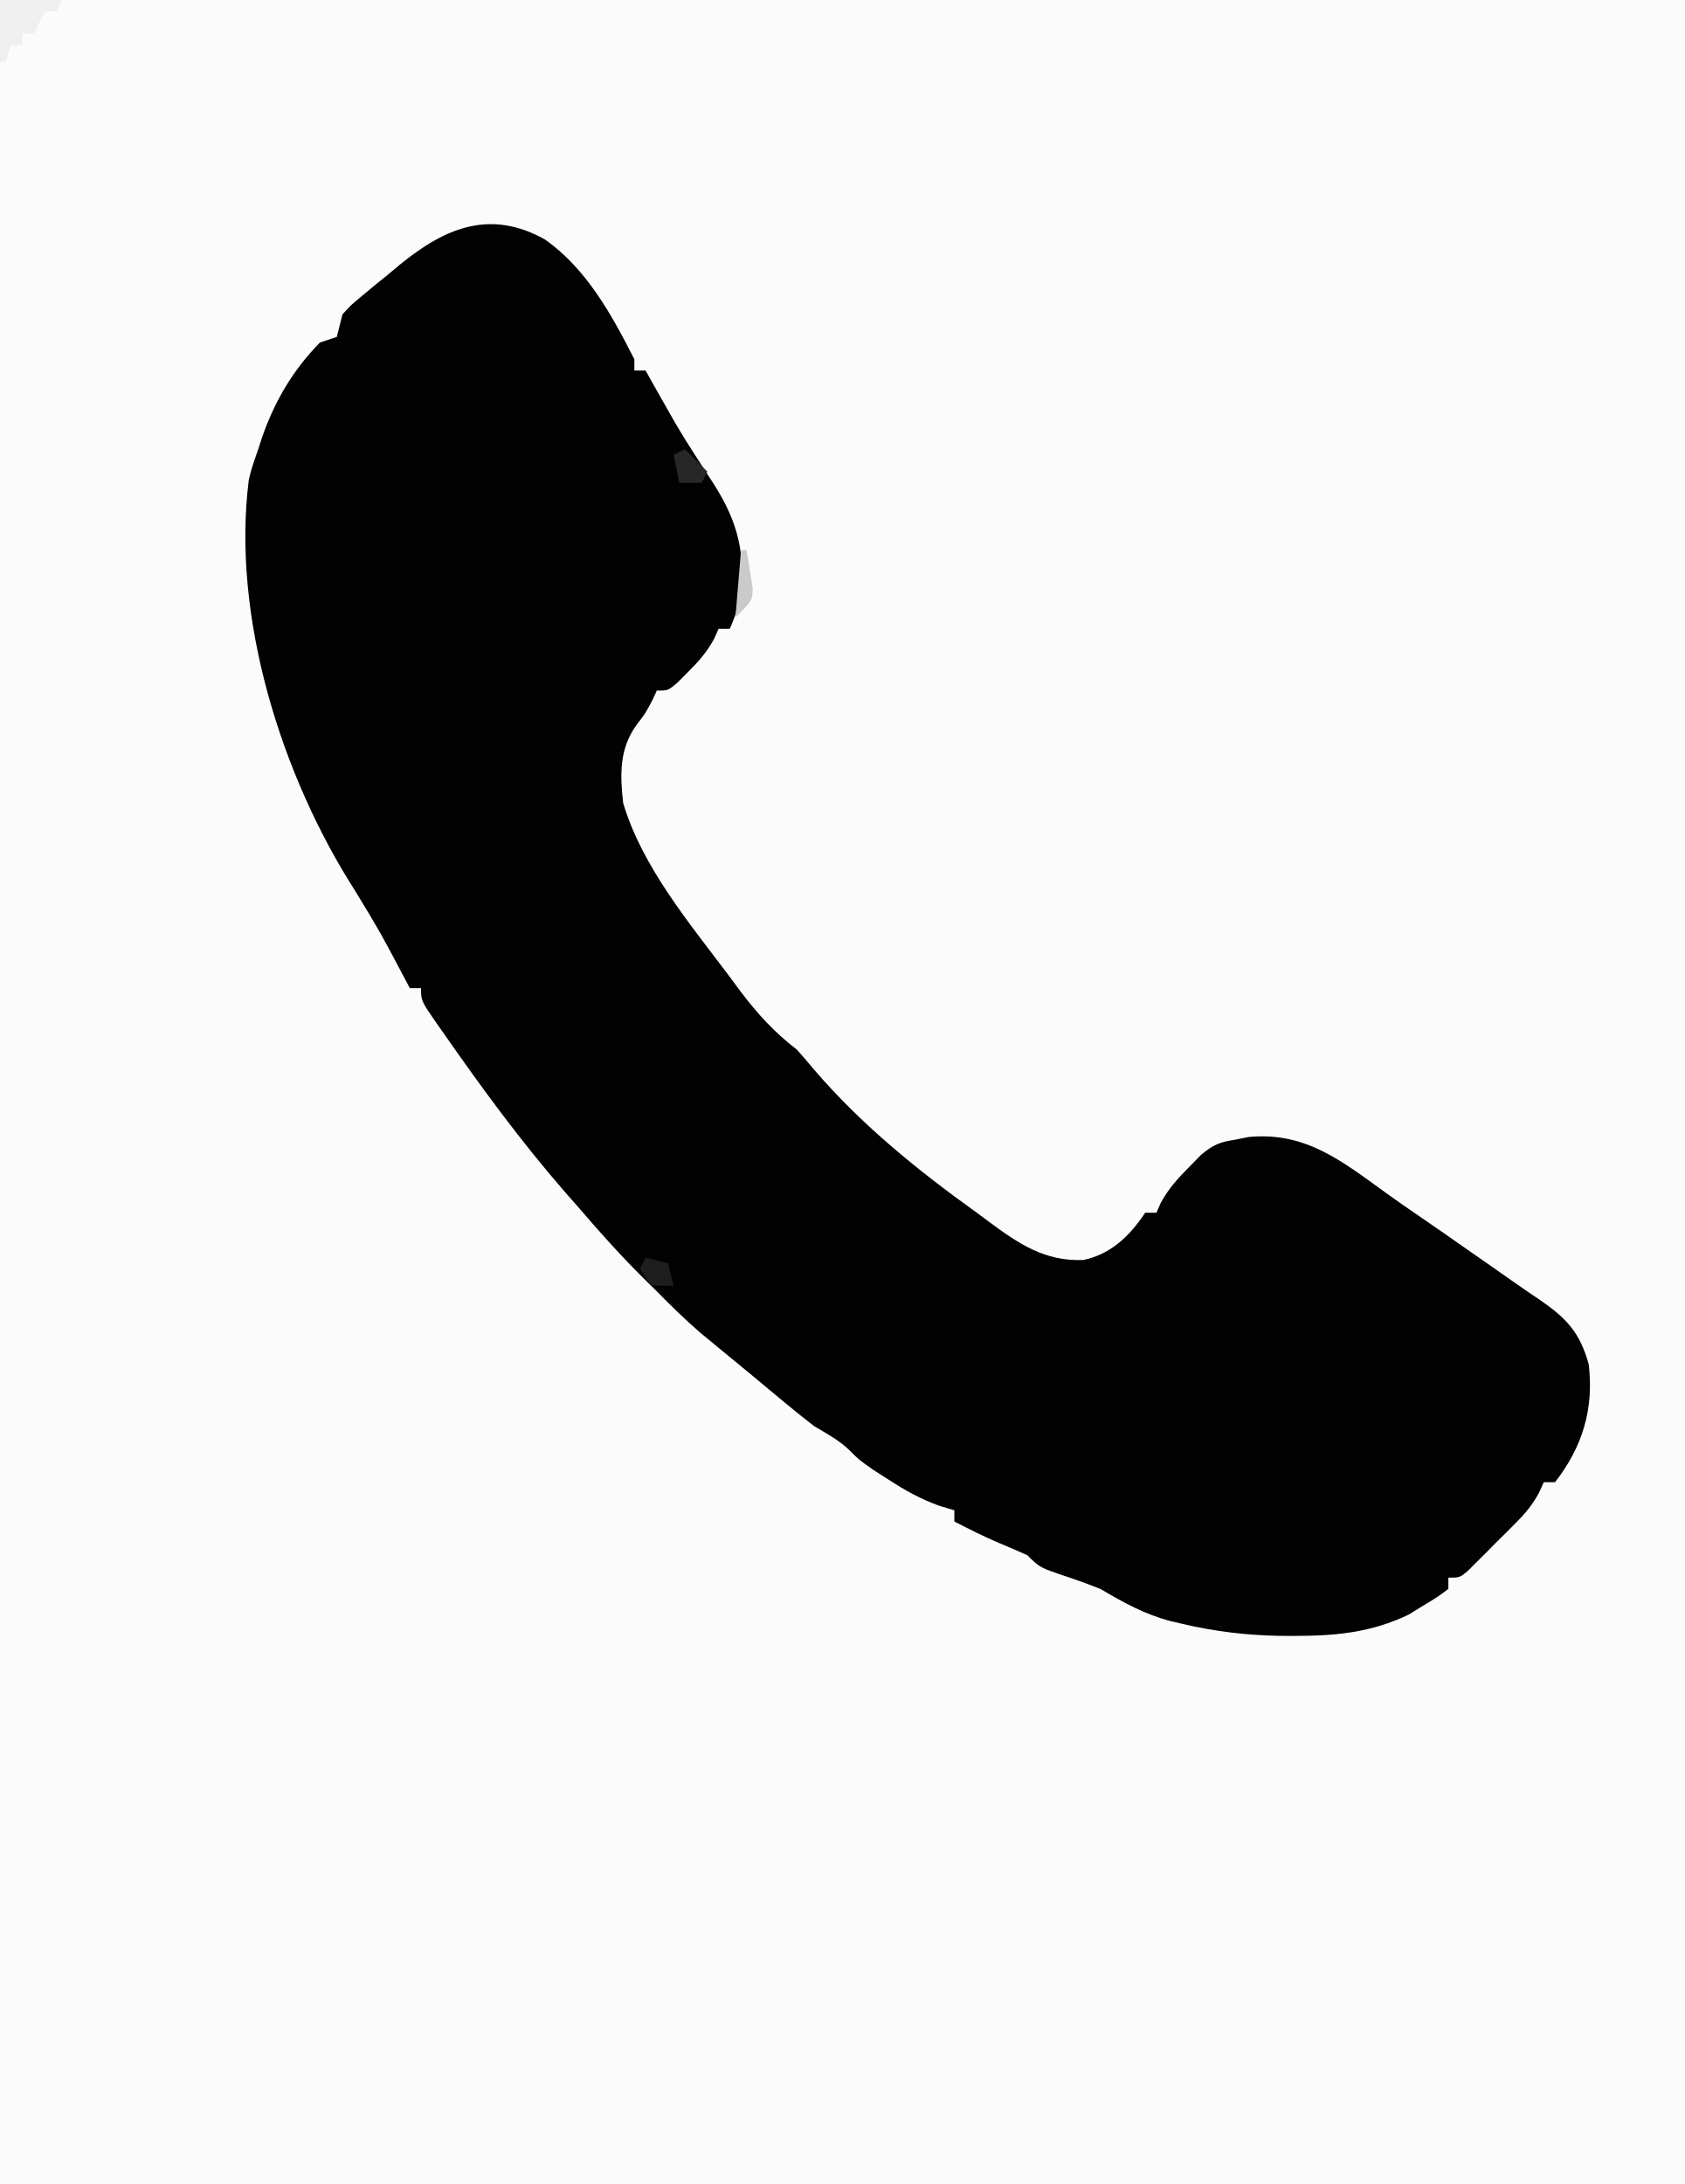
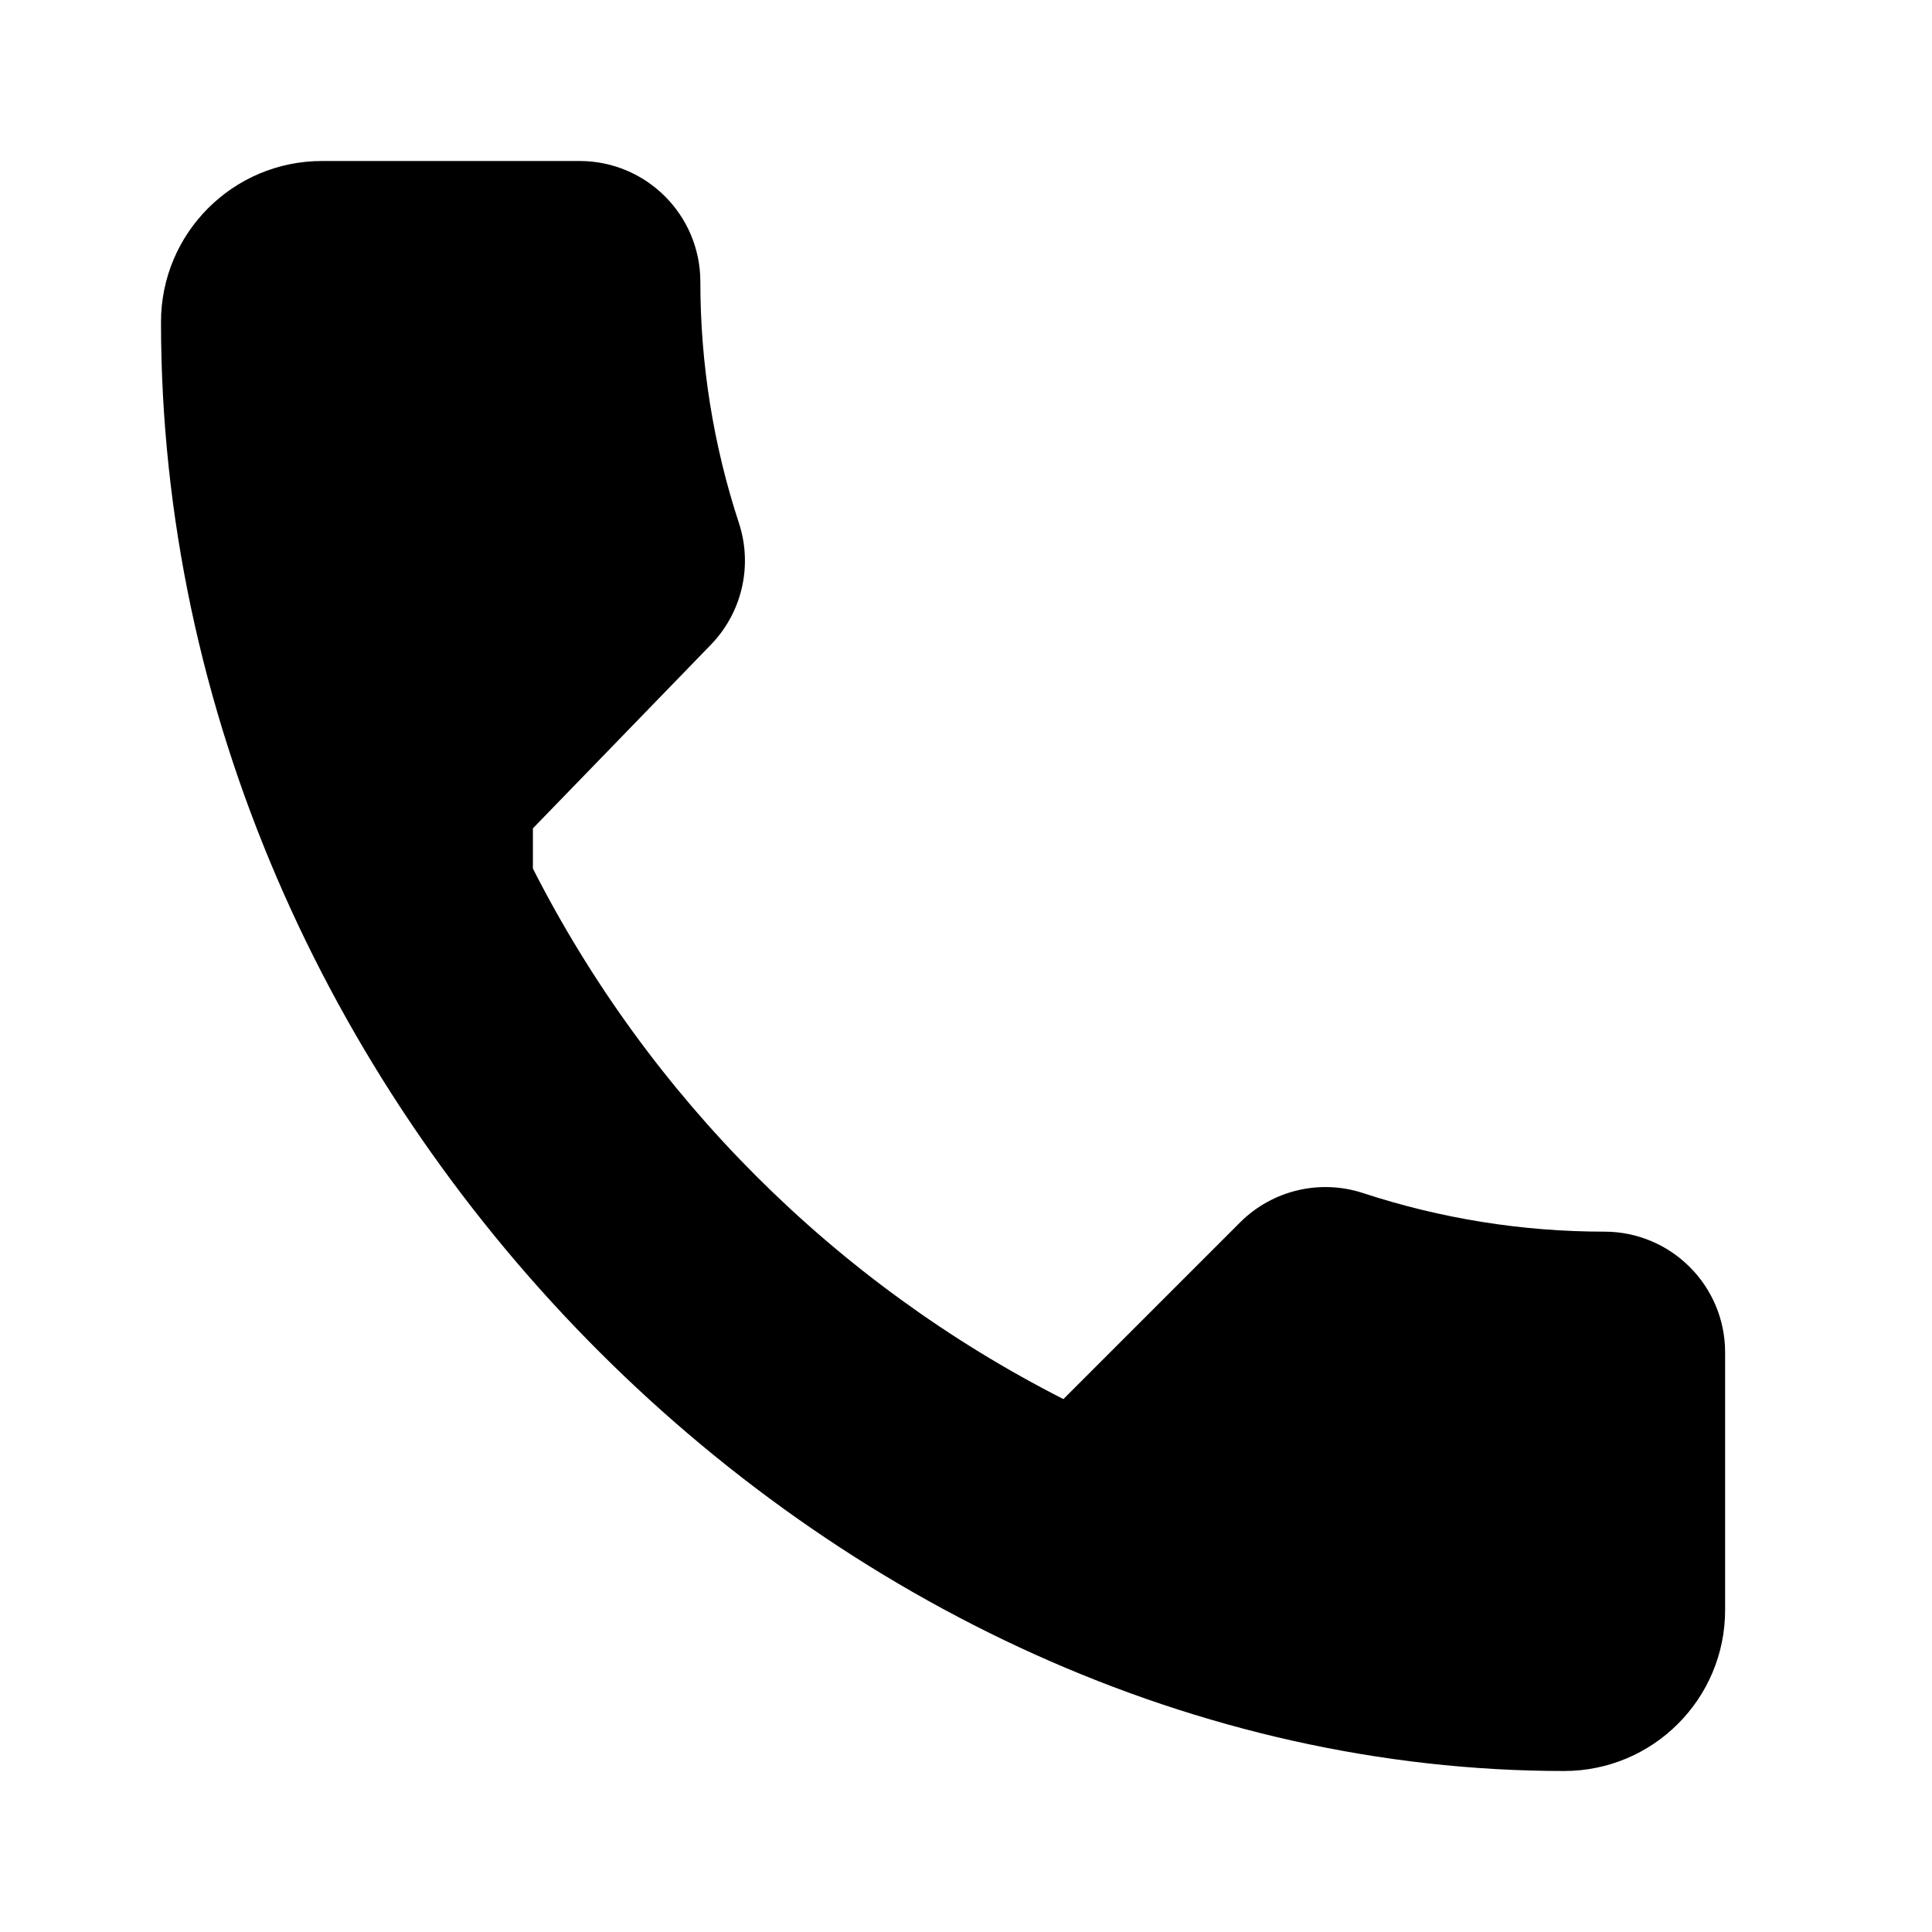
- <svg xmlns="http://www.w3.org/2000/svg" version="1.1" width="300" height="389">
-   <path d="M0 0 C99 0 198 0 300 0 C300 128.37 300 256.74 300 389 C201 389 102 389 0 389 C0 260.63 0 132.26 0 0 Z " fill="#FBFBFB" transform="translate(0,0)" />
-   <path d="M0 0 C7.388 5.15 11.984 13.495 15.973 21.375 C15.973 22.035 15.973 22.695 15.973 23.375 C16.633 23.375 17.293 23.375 17.973 23.375 C18.481 24.281 18.988 25.187 19.512 26.121 C24.156 34.365 24.156 34.365 29.285 42.312 C33.985 49.28 35.812 54.999 34.973 63.375 C33.973 67 33.973 67 32.973 69.375 C32.313 69.375 31.653 69.375 30.973 69.375 C30.586 70.249 30.586 70.249 30.191 71.141 C28.874 73.555 27.422 75.192 25.473 77.125 C24.864 77.739 24.256 78.352 23.629 78.984 C21.973 80.375 21.973 80.375 19.973 80.375 C19.705 80.953 19.436 81.53 19.16 82.125 C17.973 84.375 17.973 84.375 16.41 86.438 C13.281 90.655 13.412 95.349 13.973 100.375 C17.339 111.811 25.941 121.985 32.973 131.375 C33.595 132.217 34.218 133.059 34.859 133.926 C37.957 138.032 40.894 141.214 44.973 144.375 C45.991 145.526 46.988 146.695 47.973 147.875 C56.422 157.717 66.462 165.848 76.973 173.375 C77.664 173.889 78.355 174.404 79.066 174.934 C84.429 178.896 89.033 182.053 95.945 181.801 C100.904 180.759 104.248 177.461 106.973 173.375 C107.633 173.375 108.293 173.375 108.973 173.375 C109.223 172.801 109.473 172.228 109.73 171.637 C111.146 169.06 112.777 167.27 114.848 165.188 C115.526 164.493 116.204 163.798 116.902 163.082 C119.087 161.281 120.216 160.787 122.973 160.375 C124.17 160.135 124.17 160.135 125.391 159.891 C135.575 158.914 142.049 164.217 149.926 169.9 C151.799 171.25 153.689 172.564 155.598 173.863 C158.742 176.006 161.859 178.187 164.973 180.375 C165.878 181.003 166.782 181.631 167.715 182.277 C169.376 183.431 171.033 184.592 172.684 185.762 C174.195 186.827 175.721 187.872 177.262 188.895 C181.963 192.134 184.398 194.666 185.973 200.375 C186.925 208.273 184.885 215.081 179.973 221.375 C179.313 221.375 178.653 221.375 177.973 221.375 C177.57 222.265 177.57 222.265 177.158 223.173 C175.97 225.38 174.765 226.84 173.004 228.609 C172.433 229.183 171.862 229.757 171.273 230.348 C170.679 230.934 170.085 231.521 169.473 232.125 C168.878 232.727 168.284 233.329 167.672 233.949 C167.101 234.518 166.53 235.086 165.941 235.672 C165.42 236.191 164.899 236.71 164.361 237.245 C162.973 238.375 162.973 238.375 160.973 238.375 C160.973 239.035 160.973 239.695 160.973 240.375 C159.066 241.812 159.066 241.812 156.473 243.375 C155.637 243.891 154.802 244.406 153.941 244.938 C147.286 248.16 140.815 248.764 133.535 248.75 C132.671 248.748 131.806 248.747 130.915 248.745 C125.003 248.635 119.417 247.969 113.66 246.625 C112.986 246.468 112.312 246.311 111.617 246.15 C106.837 244.899 103.184 242.855 98.973 240.375 C97.055 239.616 95.117 238.902 93.16 238.25 C88.188 236.59 88.188 236.59 85.973 234.375 C84.275 233.624 82.576 232.877 80.859 232.172 C78.165 231.034 75.574 229.708 72.973 228.375 C72.973 227.715 72.973 227.055 72.973 226.375 C71.664 225.986 71.664 225.986 70.328 225.59 C66.954 224.368 64.29 222.886 61.285 220.938 C59.887 220.042 59.887 220.042 58.461 219.129 C55.973 217.375 55.973 217.375 54.453 215.84 C52.517 213.924 50.31 212.768 47.973 211.375 C46.26 210.052 44.574 208.695 42.91 207.312 C41.958 206.522 41.005 205.732 40.023 204.918 C38.513 203.659 38.513 203.659 36.973 202.375 C35.904 201.495 34.835 200.617 33.766 199.738 C32.709 198.867 31.653 197.996 30.598 197.125 C29.641 196.336 28.685 195.547 27.699 194.734 C24.99 192.39 22.478 189.934 19.973 187.375 C19.387 186.801 18.802 186.228 18.199 185.637 C13.89 181.401 9.9 176.965 5.973 172.375 C5.171 171.462 4.369 170.55 3.543 169.609 C-4.266 160.645 -11.227 151.12 -18.027 141.375 C-18.445 140.782 -18.863 140.189 -19.293 139.578 C-22.027 135.615 -22.027 135.615 -22.027 133.375 C-22.687 133.375 -23.347 133.375 -24.027 133.375 C-24.475 132.529 -24.922 131.684 -25.383 130.812 C-29.336 123.346 -29.336 123.346 -33.715 116.125 C-46.911 95.585 -55.775 67.284 -52.719 42.914 C-52.277 41 -52.277 41 -51.027 37.375 C-50.771 36.59 -50.514 35.805 -50.25 34.996 C-47.987 28.635 -44.78 23.216 -40.027 18.375 C-39.037 18.045 -38.047 17.715 -37.027 17.375 C-36.691 16.042 -36.358 14.709 -36.027 13.375 C-34.496 11.699 -34.496 11.699 -32.527 10.062 C-31.808 9.464 -31.089 8.866 -30.348 8.25 C-29.582 7.631 -28.816 7.013 -28.027 6.375 C-27.262 5.736 -26.496 5.096 -25.707 4.438 C-17.676 -2.096 -9.708 -5.387 0 0 Z " fill="#020202" transform="translate(97.02734,42.625)" />
-   <path d="M0 0 C3.63 0 7.26 0 11 0 C10.67 0.66 10.34 1.32 10 2 C9.34 2 8.68 2 8 2 C7.34 3.32 6.68 4.64 6 6 C5.34 6 4.68 6 4 6 C4 6.66 4 7.32 4 8 C3.34 8 2.68 8 2 8 C1.67 8.99 1.34 9.98 1 11 C0.67 11 0.34 11 0 11 C0 7.37 0 3.74 0 0 Z " fill="#EFEFEF" transform="translate(0,0)" />
-   <path d="M0 0 C1.98 0.495 1.98 0.495 4 1 C4.33 2.32 4.66 3.64 5 5 C3.68 5 2.36 5 1 5 C0.34 4.01 -0.32 3.02 -1 2 C-0.67 1.34 -0.34 0.68 0 0 Z " fill="#1E1E1E" transform="translate(115,224)" />
-   <path d="M0 0 C1.32 1.32 2.64 2.64 4 4 C3.67 4.66 3.34 5.32 3 6 C1.68 6 0.36 6 -1 6 C-1.33 4.35 -1.66 2.7 -2 1 C-1.34 0.67 -0.68 0.34 0 0 Z " fill="#272727" transform="translate(122,80)" />
-   <path d="M0 0 C0.33 0 0.66 0 1 0 C1.25 1.434 1.474 2.873 1.688 4.312 C1.879 5.513 1.879 5.513 2.074 6.738 C2 9 2 9 -1 12 C-0.67 8.04 -0.34 4.08 0 0 Z " fill="#CACACA" transform="translate(132,98)" />
+ <svg xmlns="http://www.w3.org/2000/svg" viewBox="0 0 24 24" role="img" aria-label="Phone">
+   <path d="M6.62 10.79a15.05 15.05 0 0 0 6.59 6.59l2.2-2.2a1.5 1.5 0 0 1 1.52-.36 9.6 9.6 0 0 0 3 .48 1.5 1.5 0 0 1 1.5 1.5V20a2 2 0 0 1-2 2C10.3 22 2 13.7 2 4a2 2 0 0 1 2-2h3.2a1.5 1.5 0 0 1 1.5 1.5 9.6 9.6 0 0 0 .48 3 1.5 1.5 0 0 1-.36 1.52l-2.2 2.27z" />
</svg>
